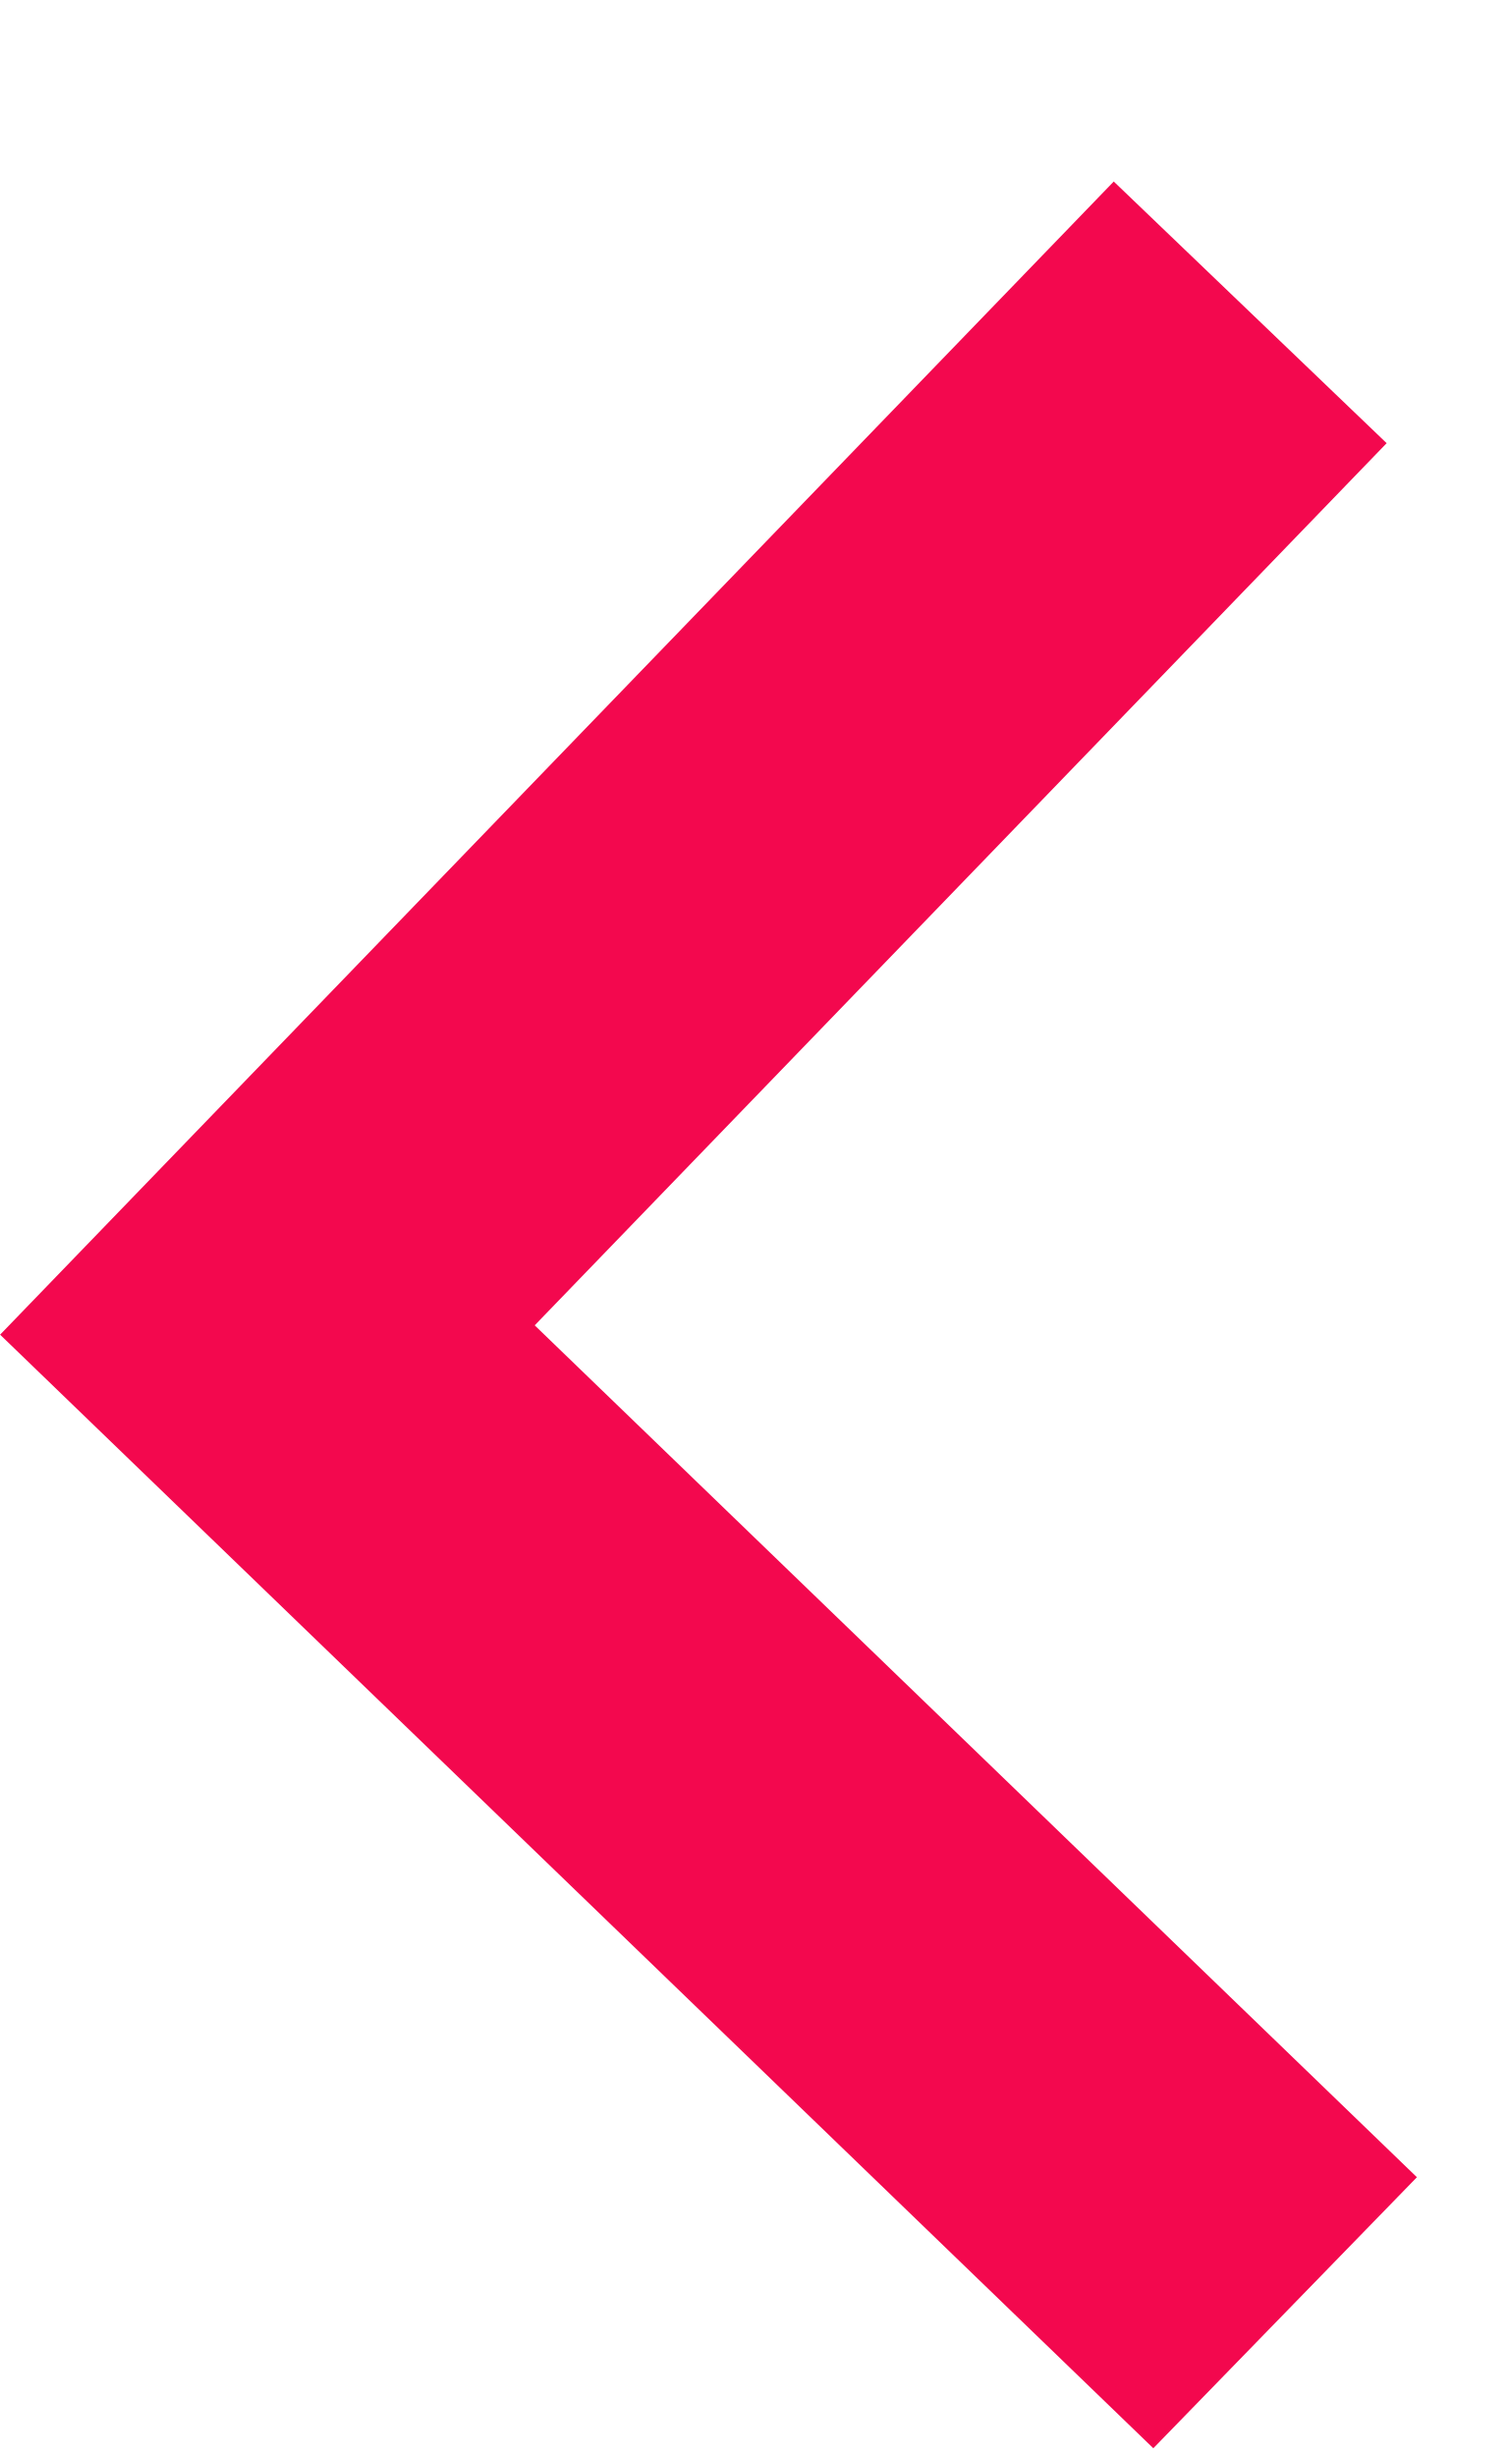
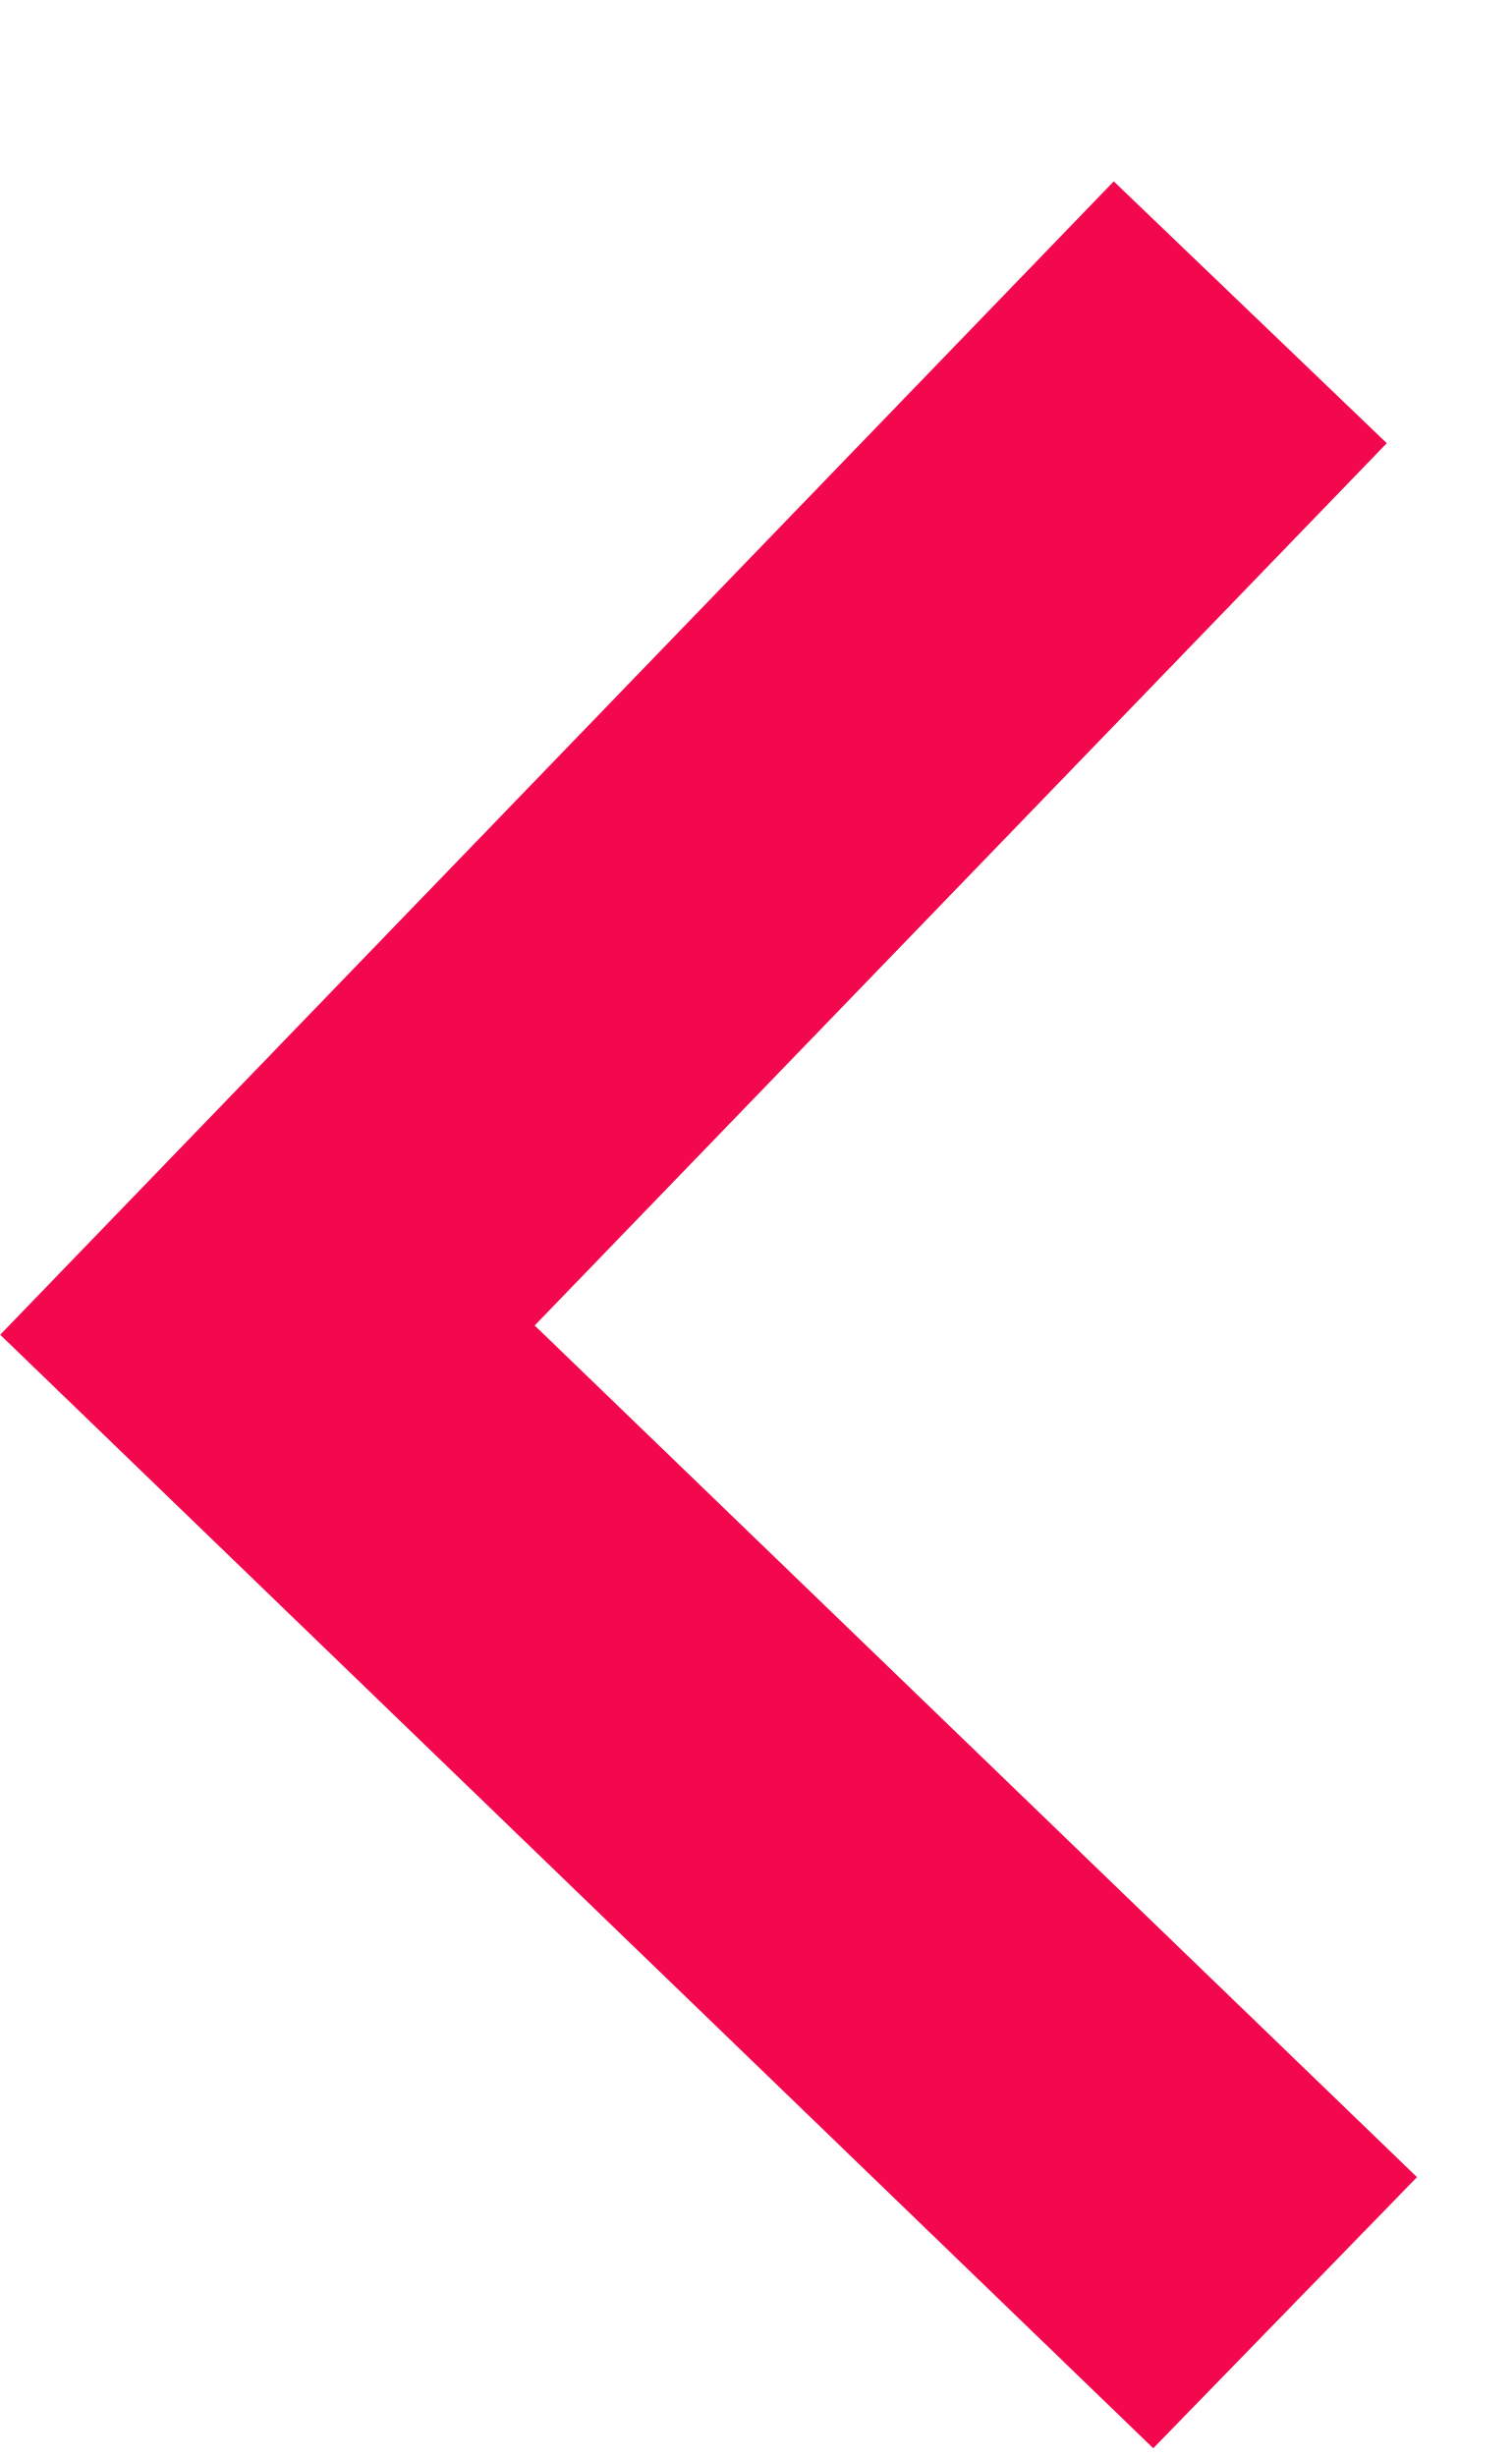
<svg xmlns="http://www.w3.org/2000/svg" width="8" height="13" viewBox="0 0 8 13" fill="none">
-   <path d="M1.41 0L6 4.59L10.59 0L12 1.42L6 7.42L0 1.42L1.41 0Z" transform="translate(7.3147 0.936035) rotate(89)" fill="#F3084E" />
+   <path d="M7.34 2.346l-4.51 4.67 4.67 4.508-1.396 1.435L.001 7.065 5.895.96l1.444 1.385z" fill="#F3084E" />
</svg>
